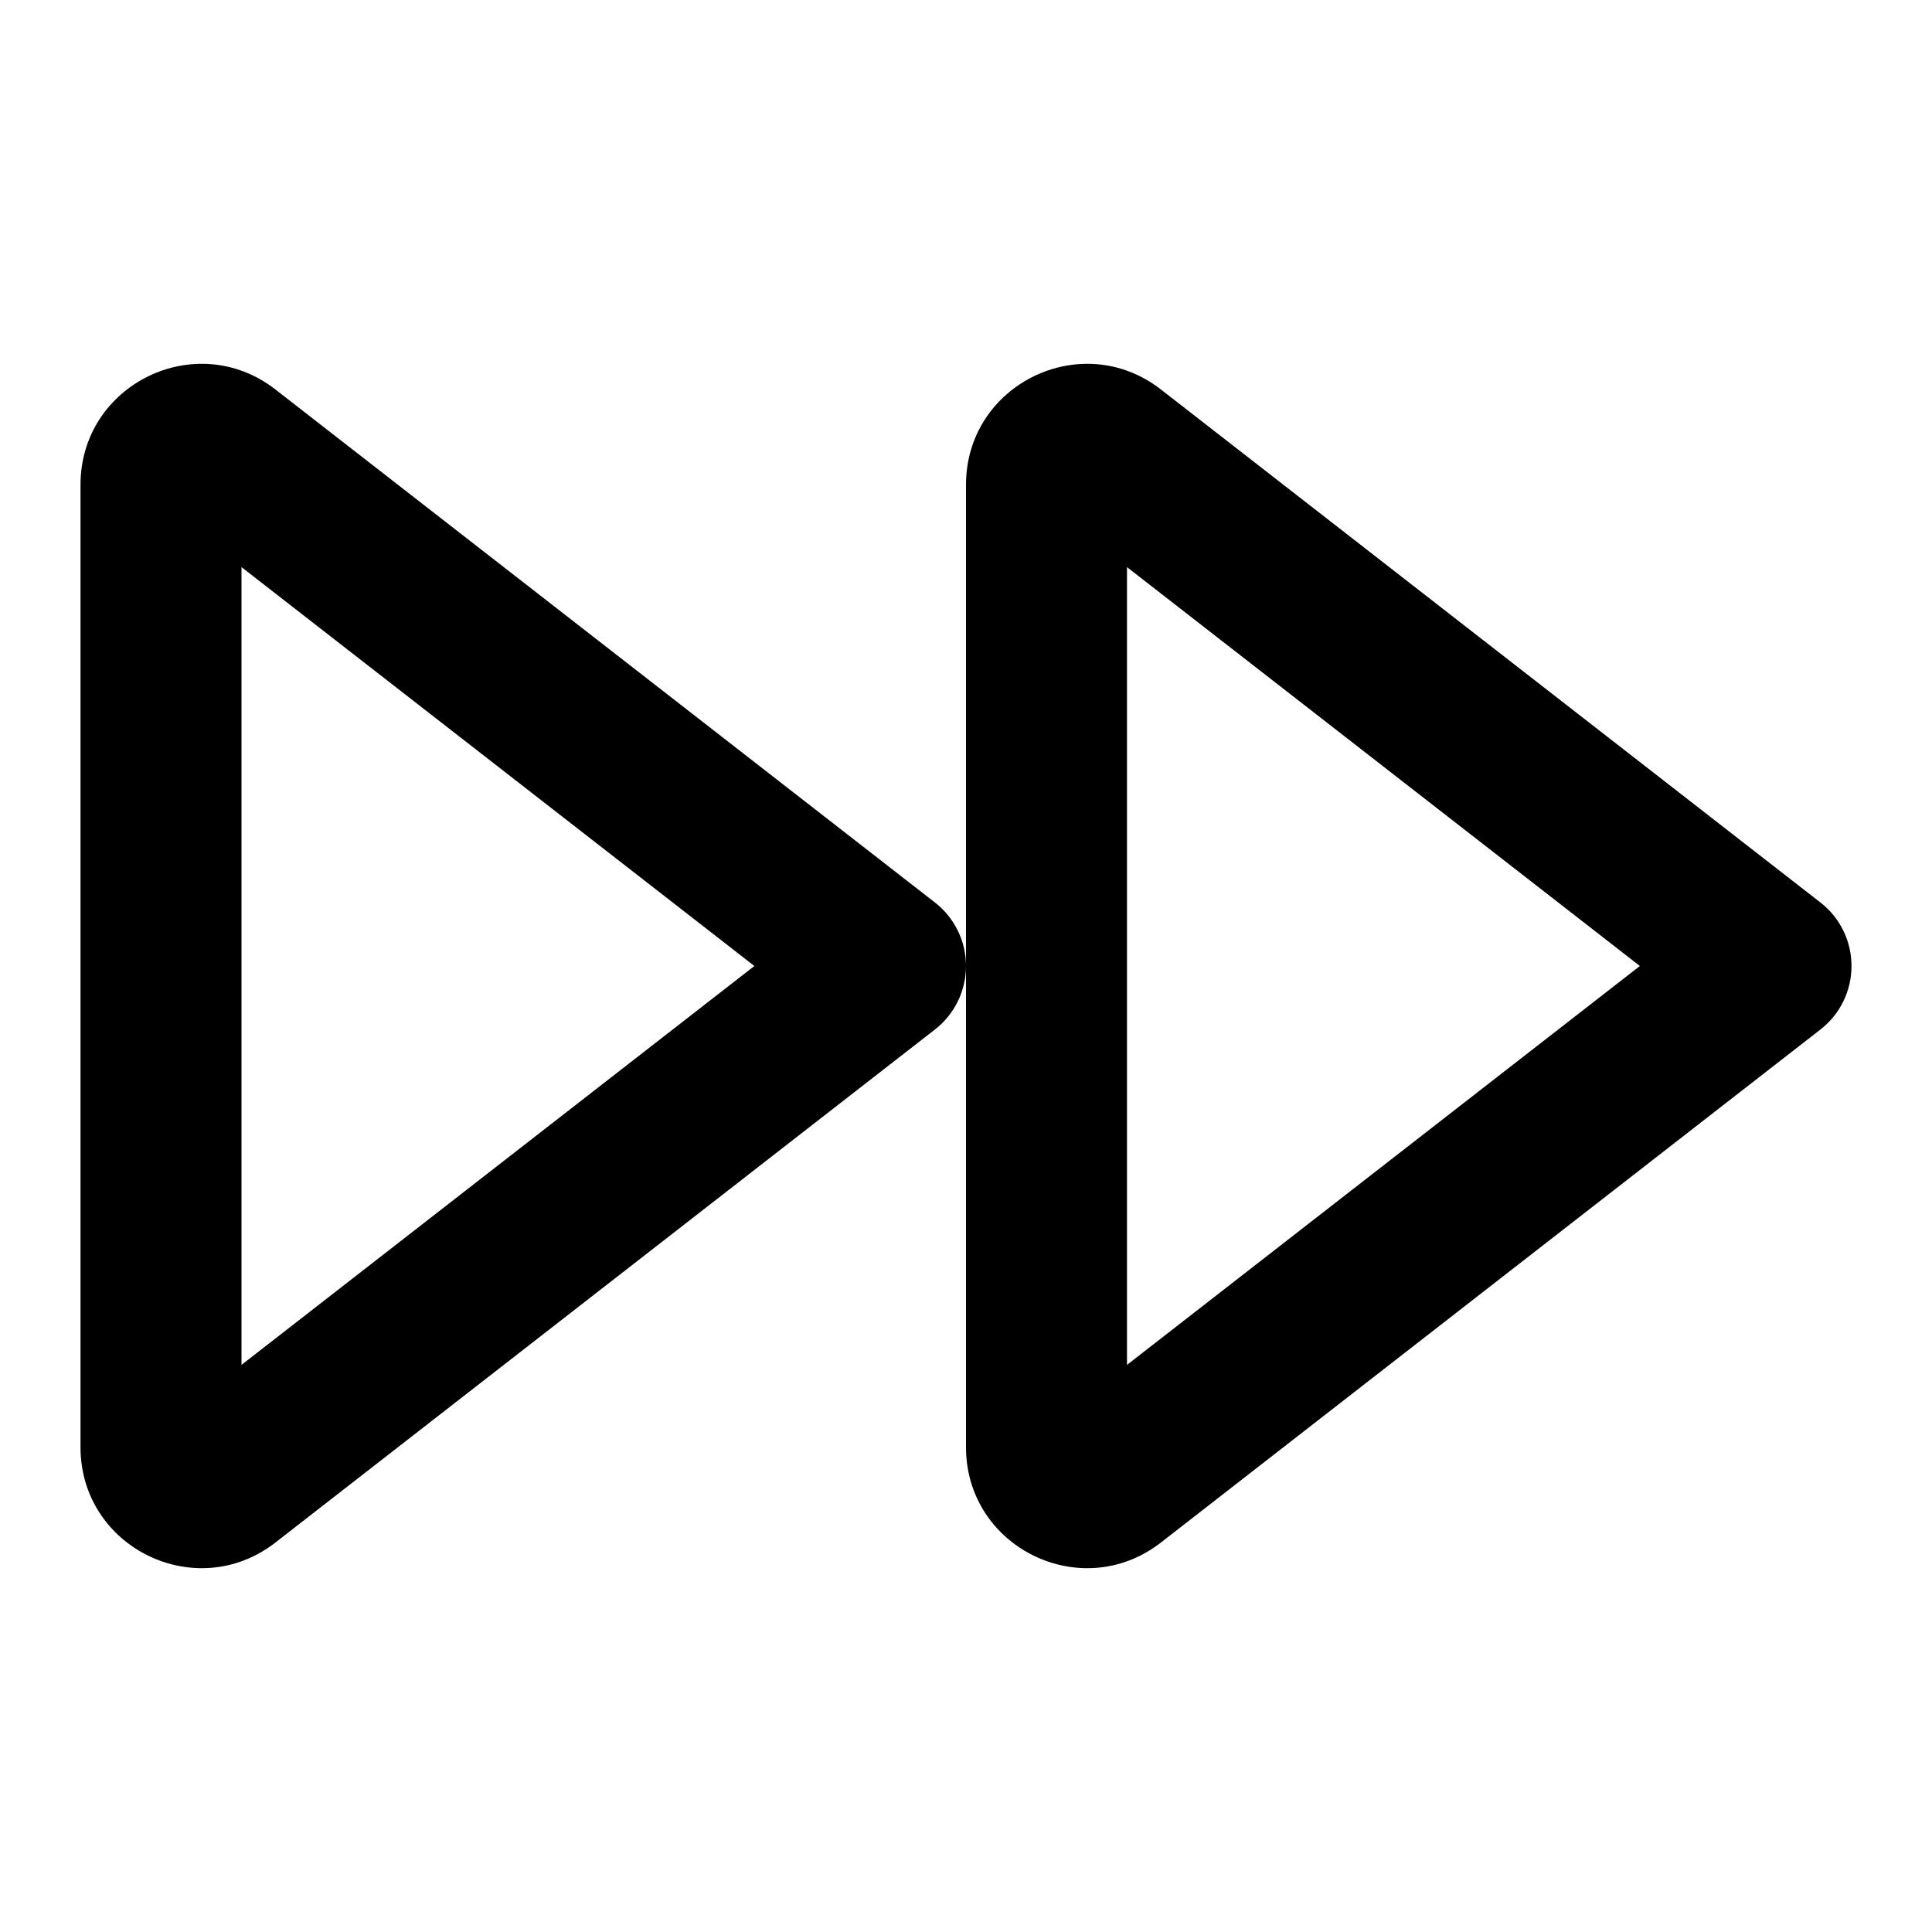
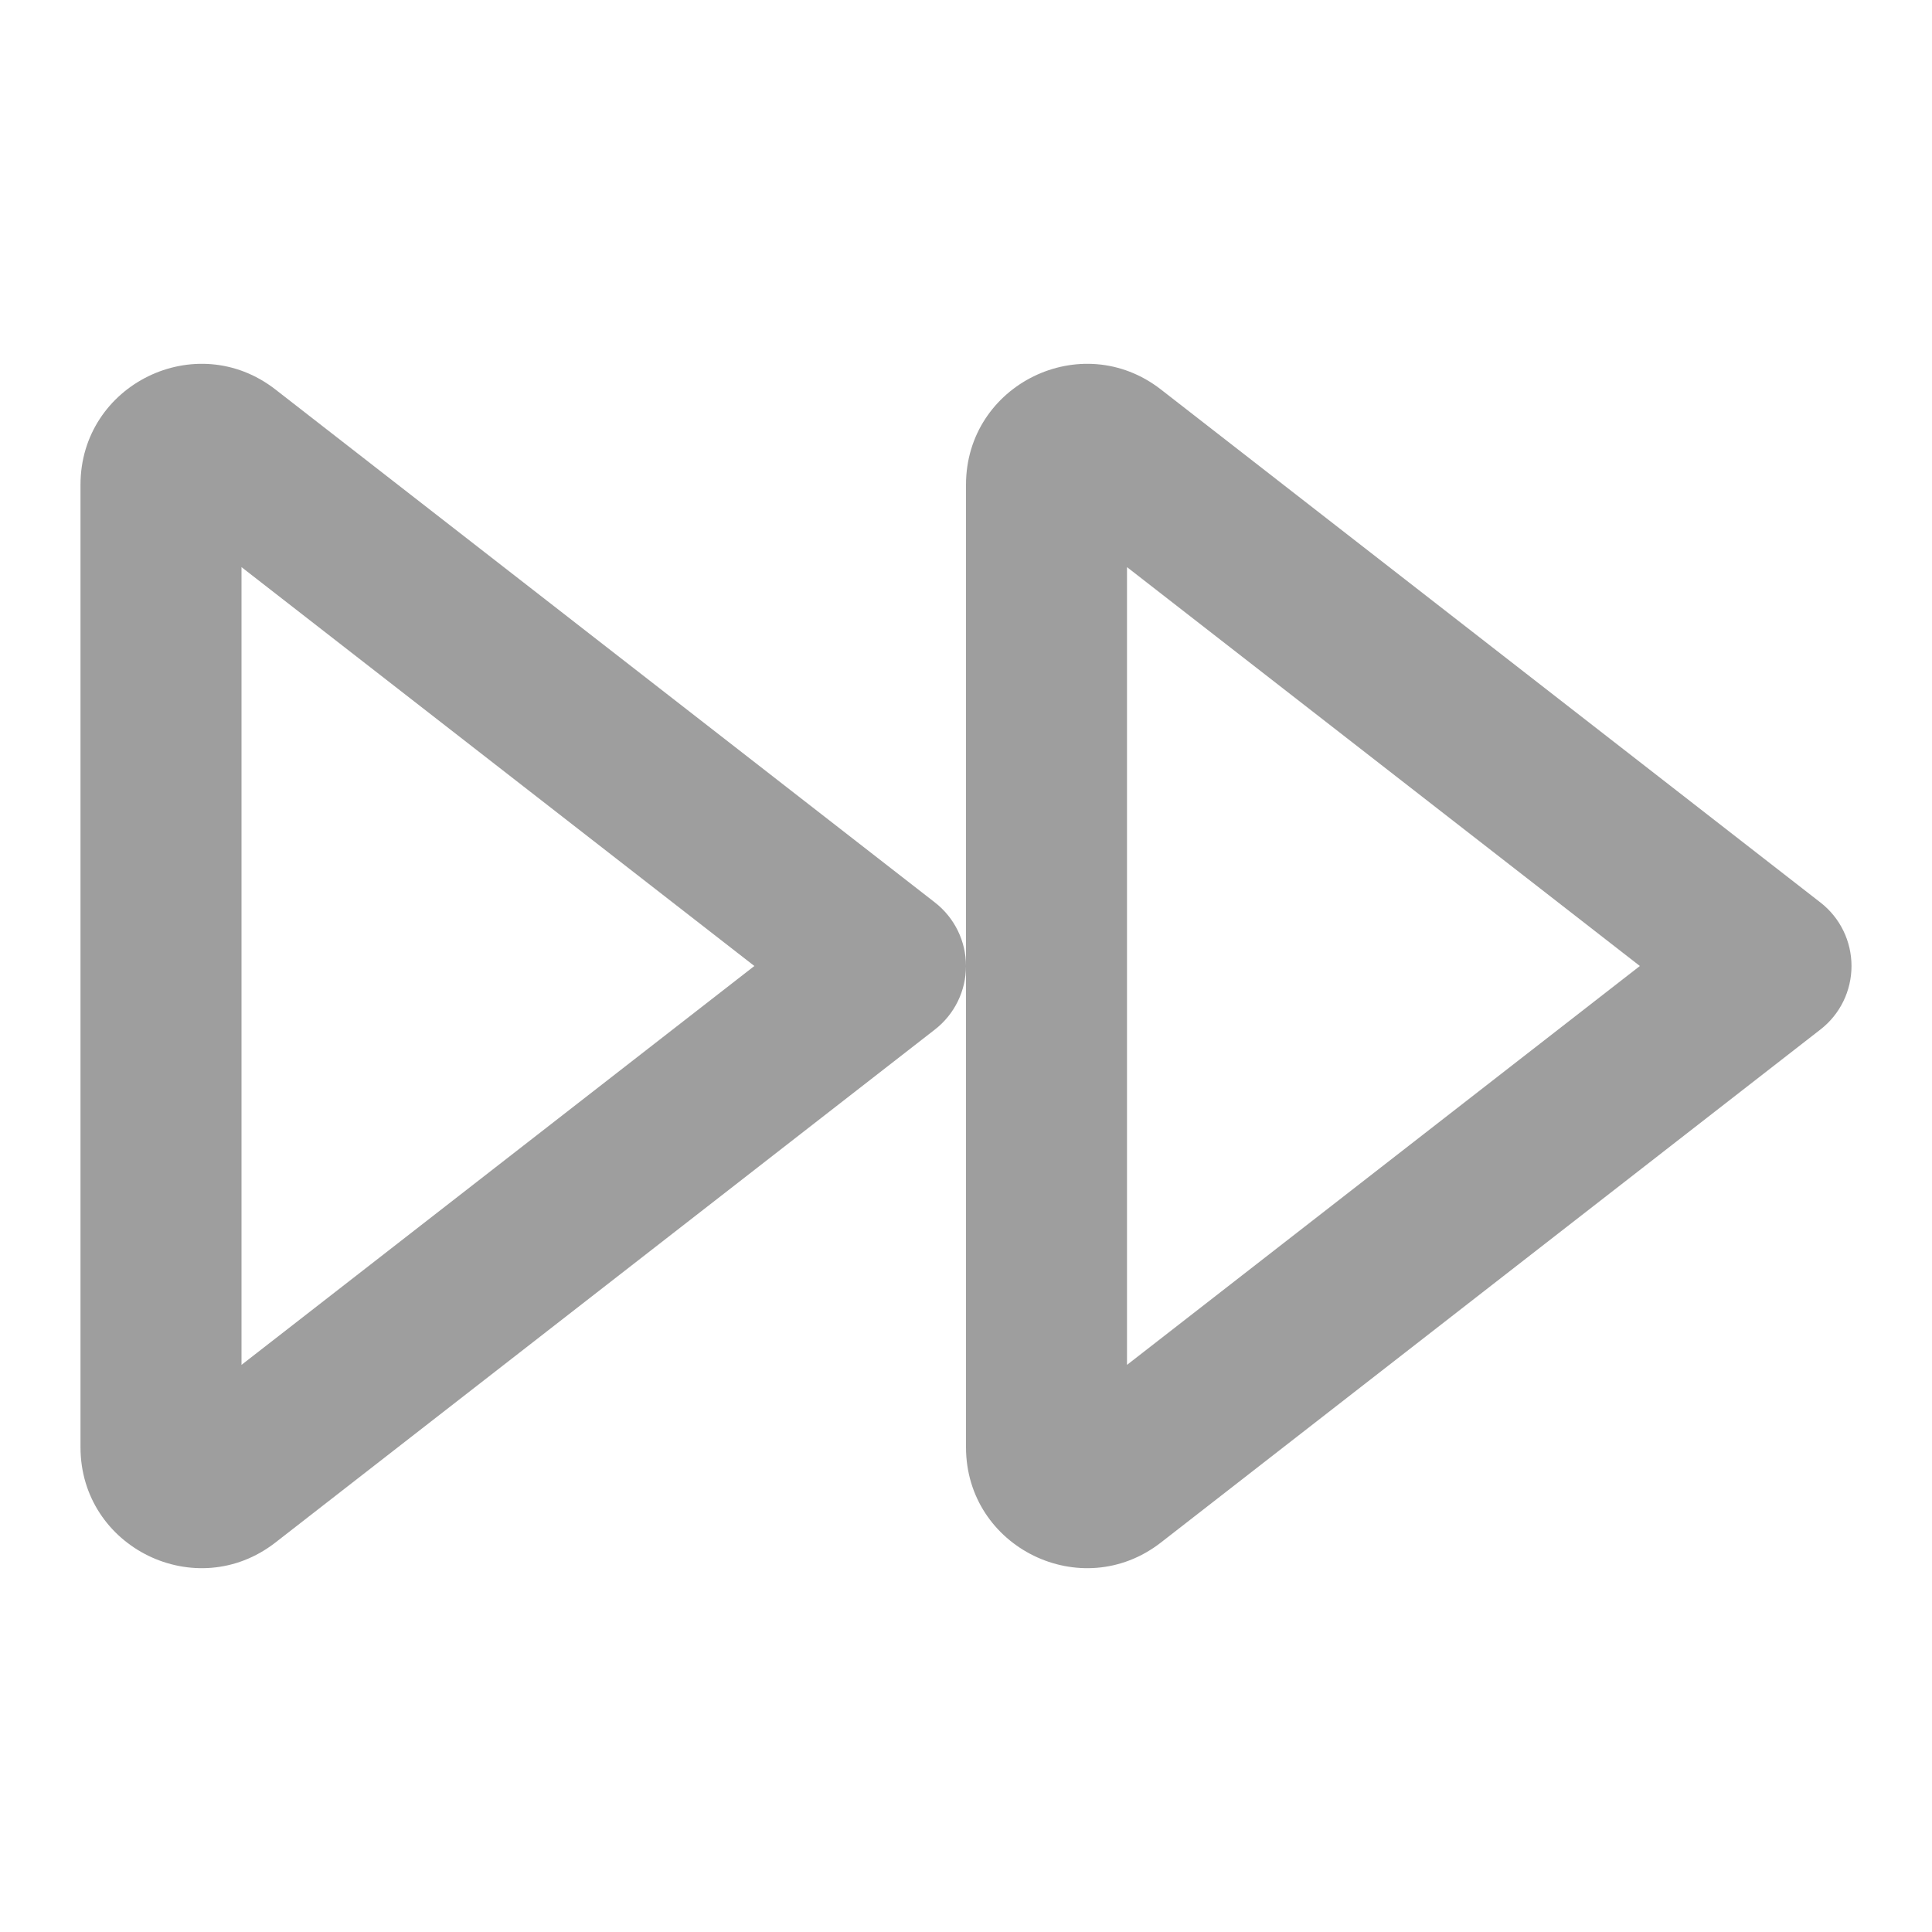
- <svg xmlns="http://www.w3.org/2000/svg" width="16px" height="16px" viewBox="0 0 24 24" fill="none">
-   <path fill-rule="evenodd" clip-rule="evenodd" d="M3.421 4.838C2.436 4.072 1 4.774 1 6.022V17.978C1 19.226 2.436 19.928 3.421 19.162L11.614 12.789C11.857 12.6 12 12.309 12 12V17.978C12 19.226 13.436 19.928 14.421 19.162L22.614 12.789C22.858 12.6 23 12.309 23 12C23 11.691 22.858 11.4 22.614 11.211L14.421 4.838C13.436 4.072 12 4.774 12 6.022V12C12 11.691 11.857 11.4 11.614 11.211L3.421 4.838ZM9.371 12L3 16.955V7.045L9.371 12ZM20.371 12L14 16.955V7.045L20.371 12Z" fill="#000000" />
+ <svg xmlns="http://www.w3.org/2000/svg" width="20px" height="20px" viewBox="0 0 24 24" fill="none">
+   <path fill-rule="evenodd" clip-rule="evenodd" d="M3.421 4.838C2.436 4.072 1 4.774 1 6.022V17.978C1 19.226 2.436 19.928 3.421 19.162L11.614 12.789C11.857 12.6 12 12.309 12 12V17.978C12 19.226 13.436 19.928 14.421 19.162L22.614 12.789C22.858 12.6 23 12.309 23 12C23 11.691 22.858 11.4 22.614 11.211L14.421 4.838C13.436 4.072 12 4.774 12 6.022V12C12 11.691 11.857 11.4 11.614 11.211L3.421 4.838ZM9.371 12L3 16.955V7.045L9.371 12ZM20.371 12L14 16.955V7.045L20.371 12Z" fill="#9e9e9e" />
</svg>
